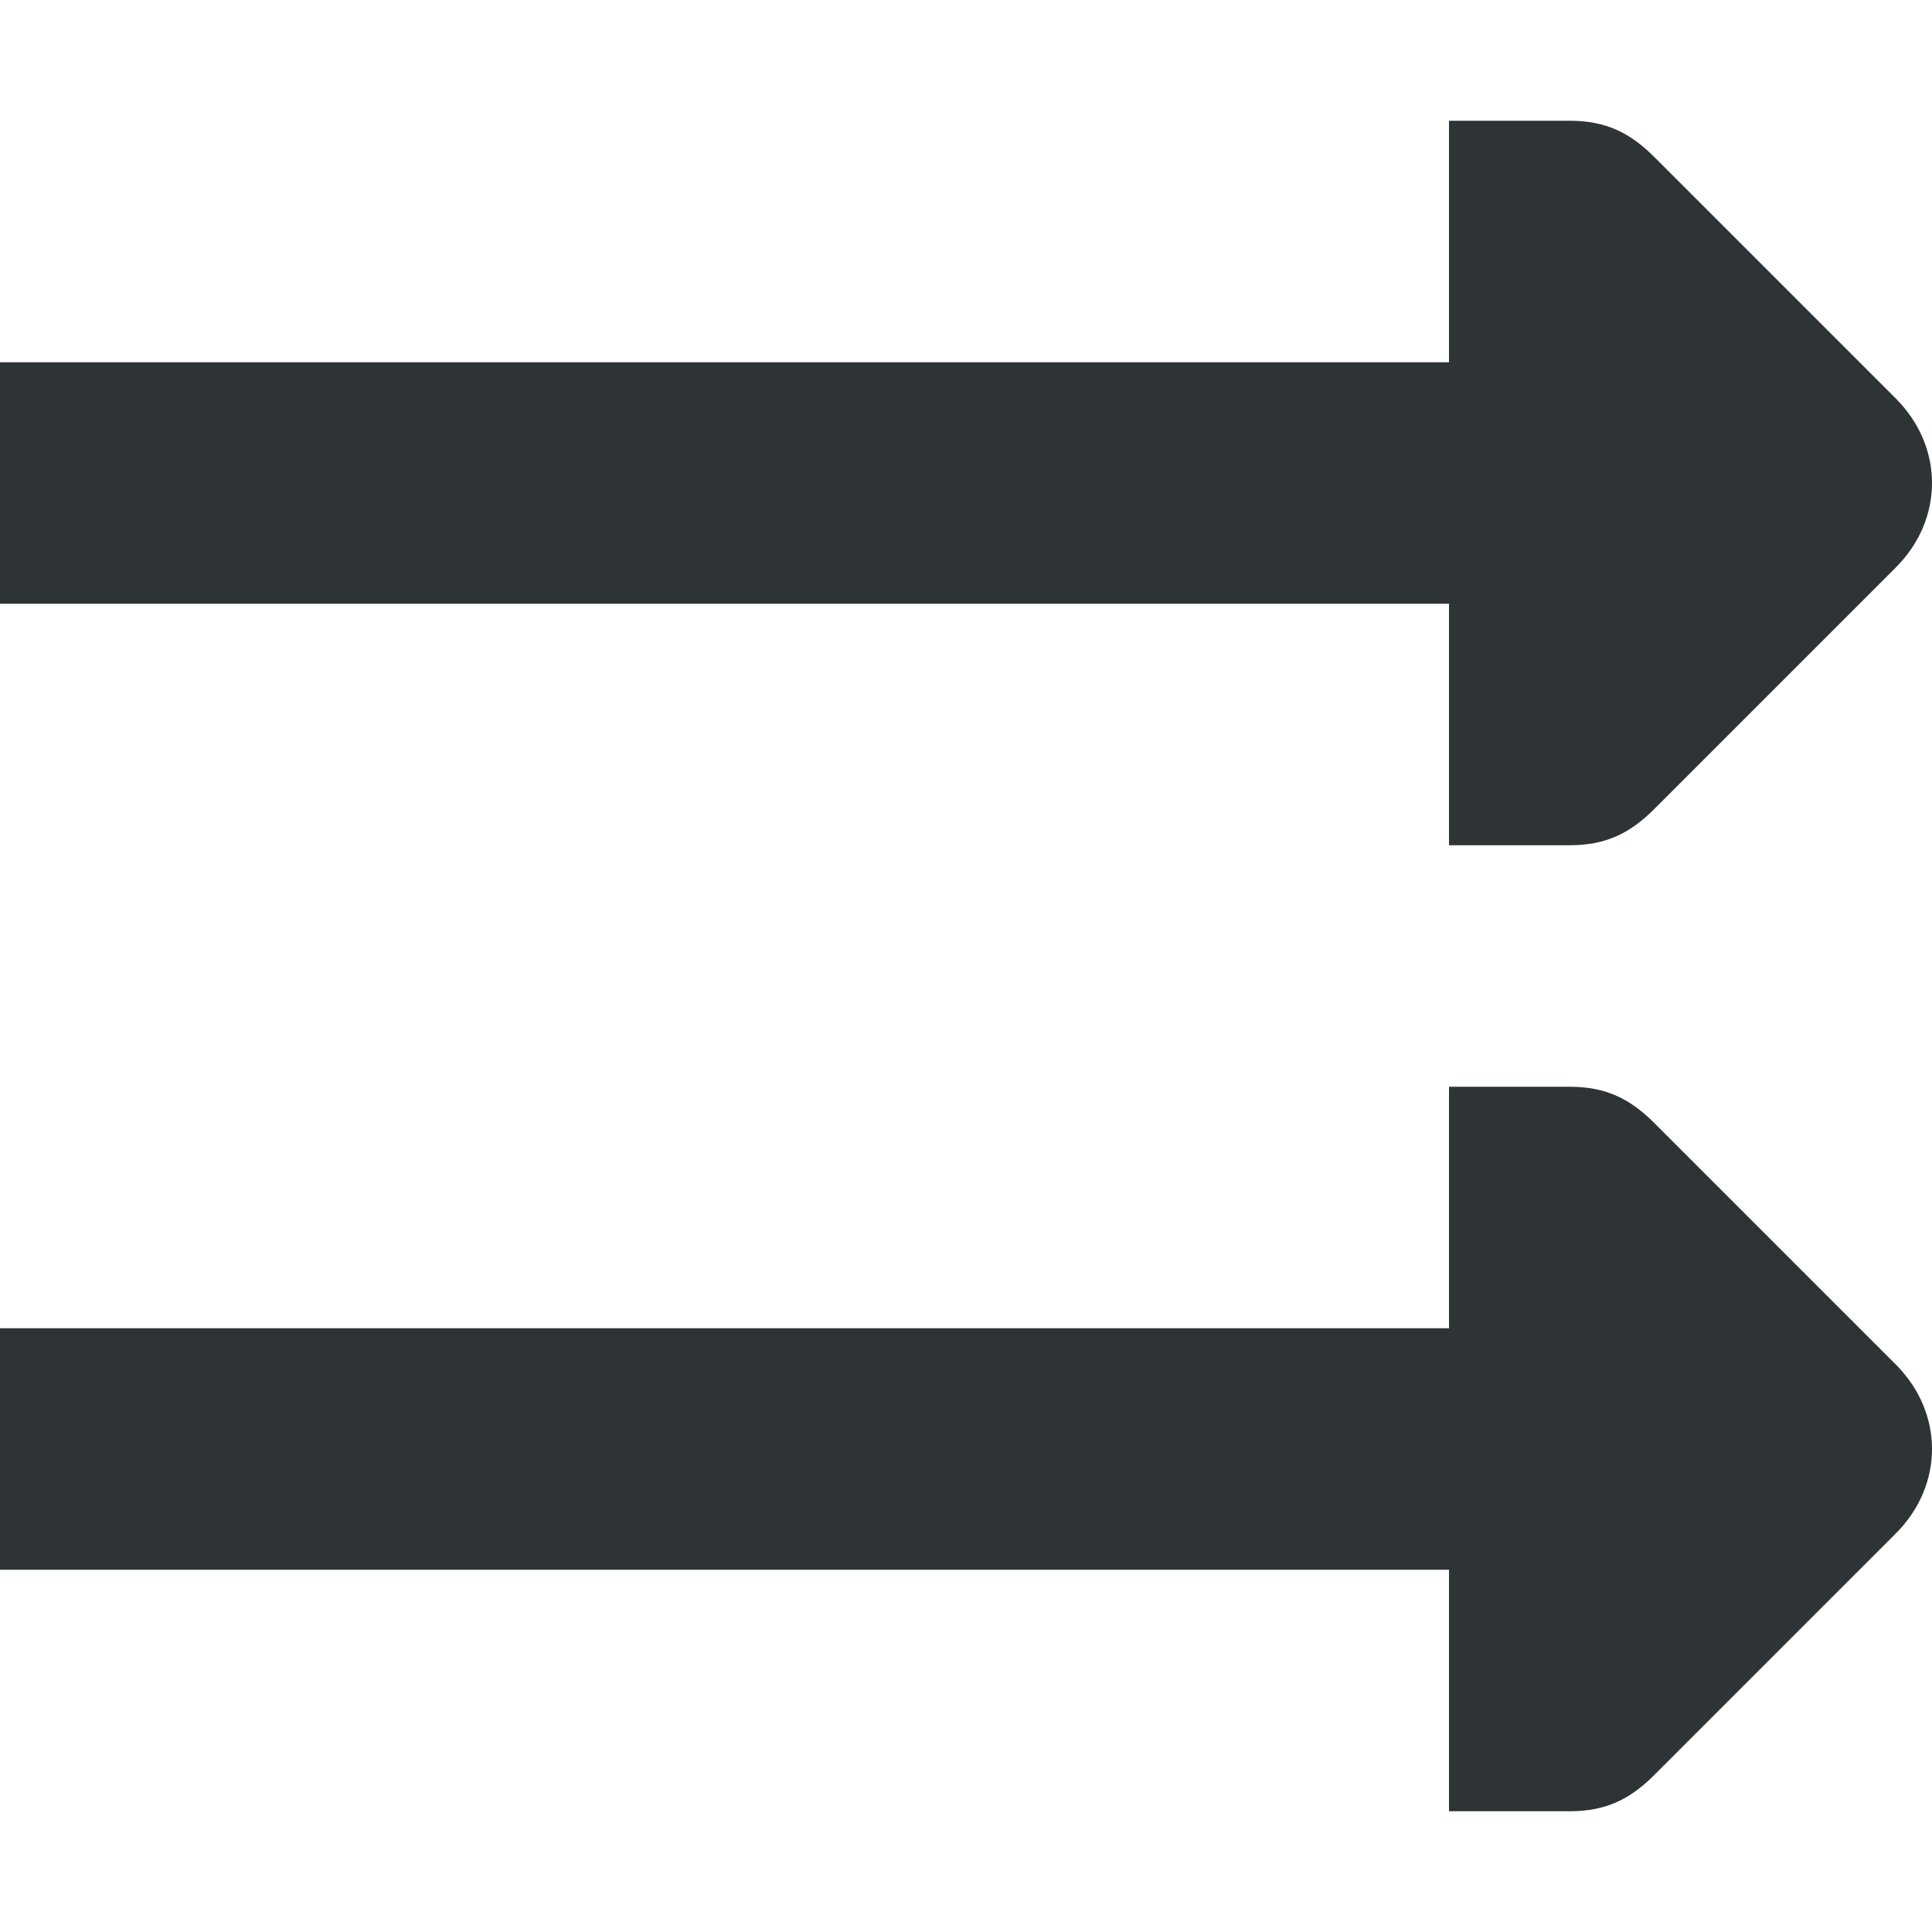
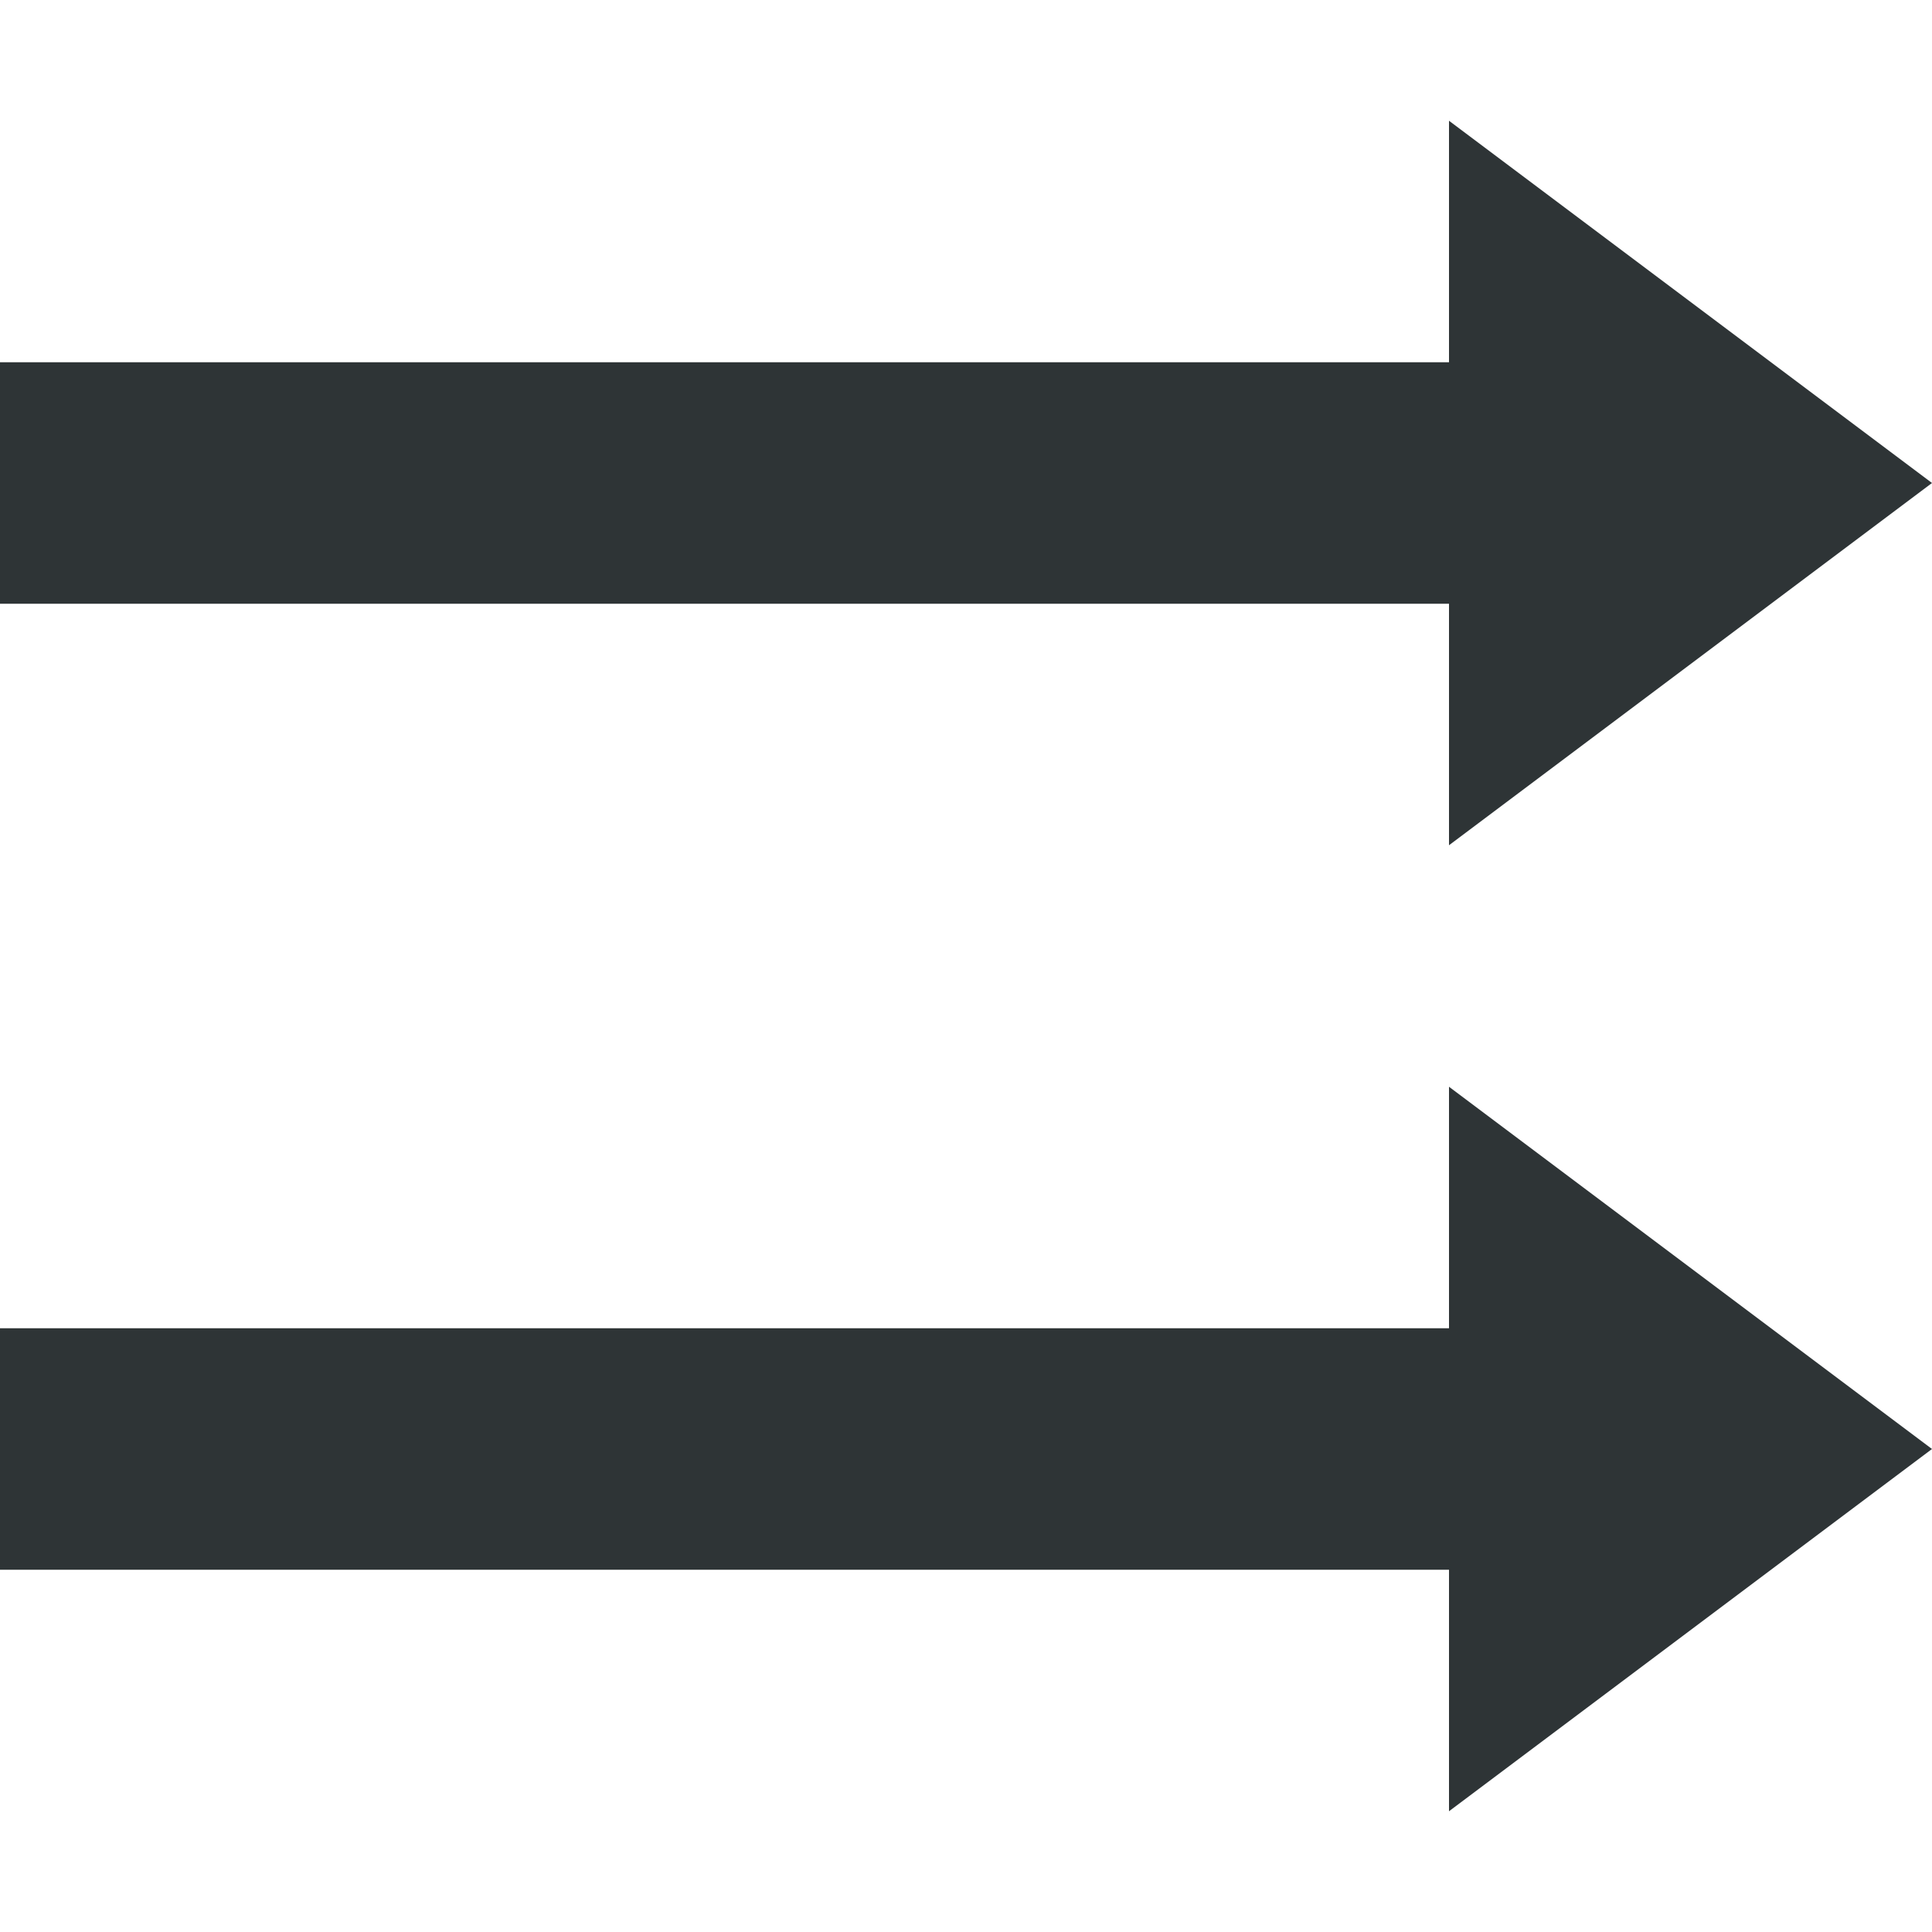
<svg xmlns="http://www.w3.org/2000/svg" width="16" height="16" viewBox="0 0 16 16">
-   <path d="M12 1v2H0v2h12v2h1c0.3 0 0.5-0.1 0.7-0.3l2-2c0.4-0.4 0.4-1 0-1.4l-2-2c-0.2-0.2-0.4-0.3-0.7-0.3V1zm0 8v2H0v2h12v2h1c0.3 0 0.5-0.1 0.7-0.3l2-2c0.4-0.4 0.4-1 0-1.4l-2-2c-0.2-0.2-0.4-0.3-0.7-0.3V9z" fill="#2e3436" />
+   <rect x="0" y="3" width="12" height="2" fill="#2e3436" />
+   <polygon points="12,1 12,7 16,4" fill="#2e3436" />
+   <rect x="0" y="11" width="12" height="2" fill="#2e3436" />
+   <polygon points="12,9 12,15 16,12" fill="#2e3436" />
</svg>
